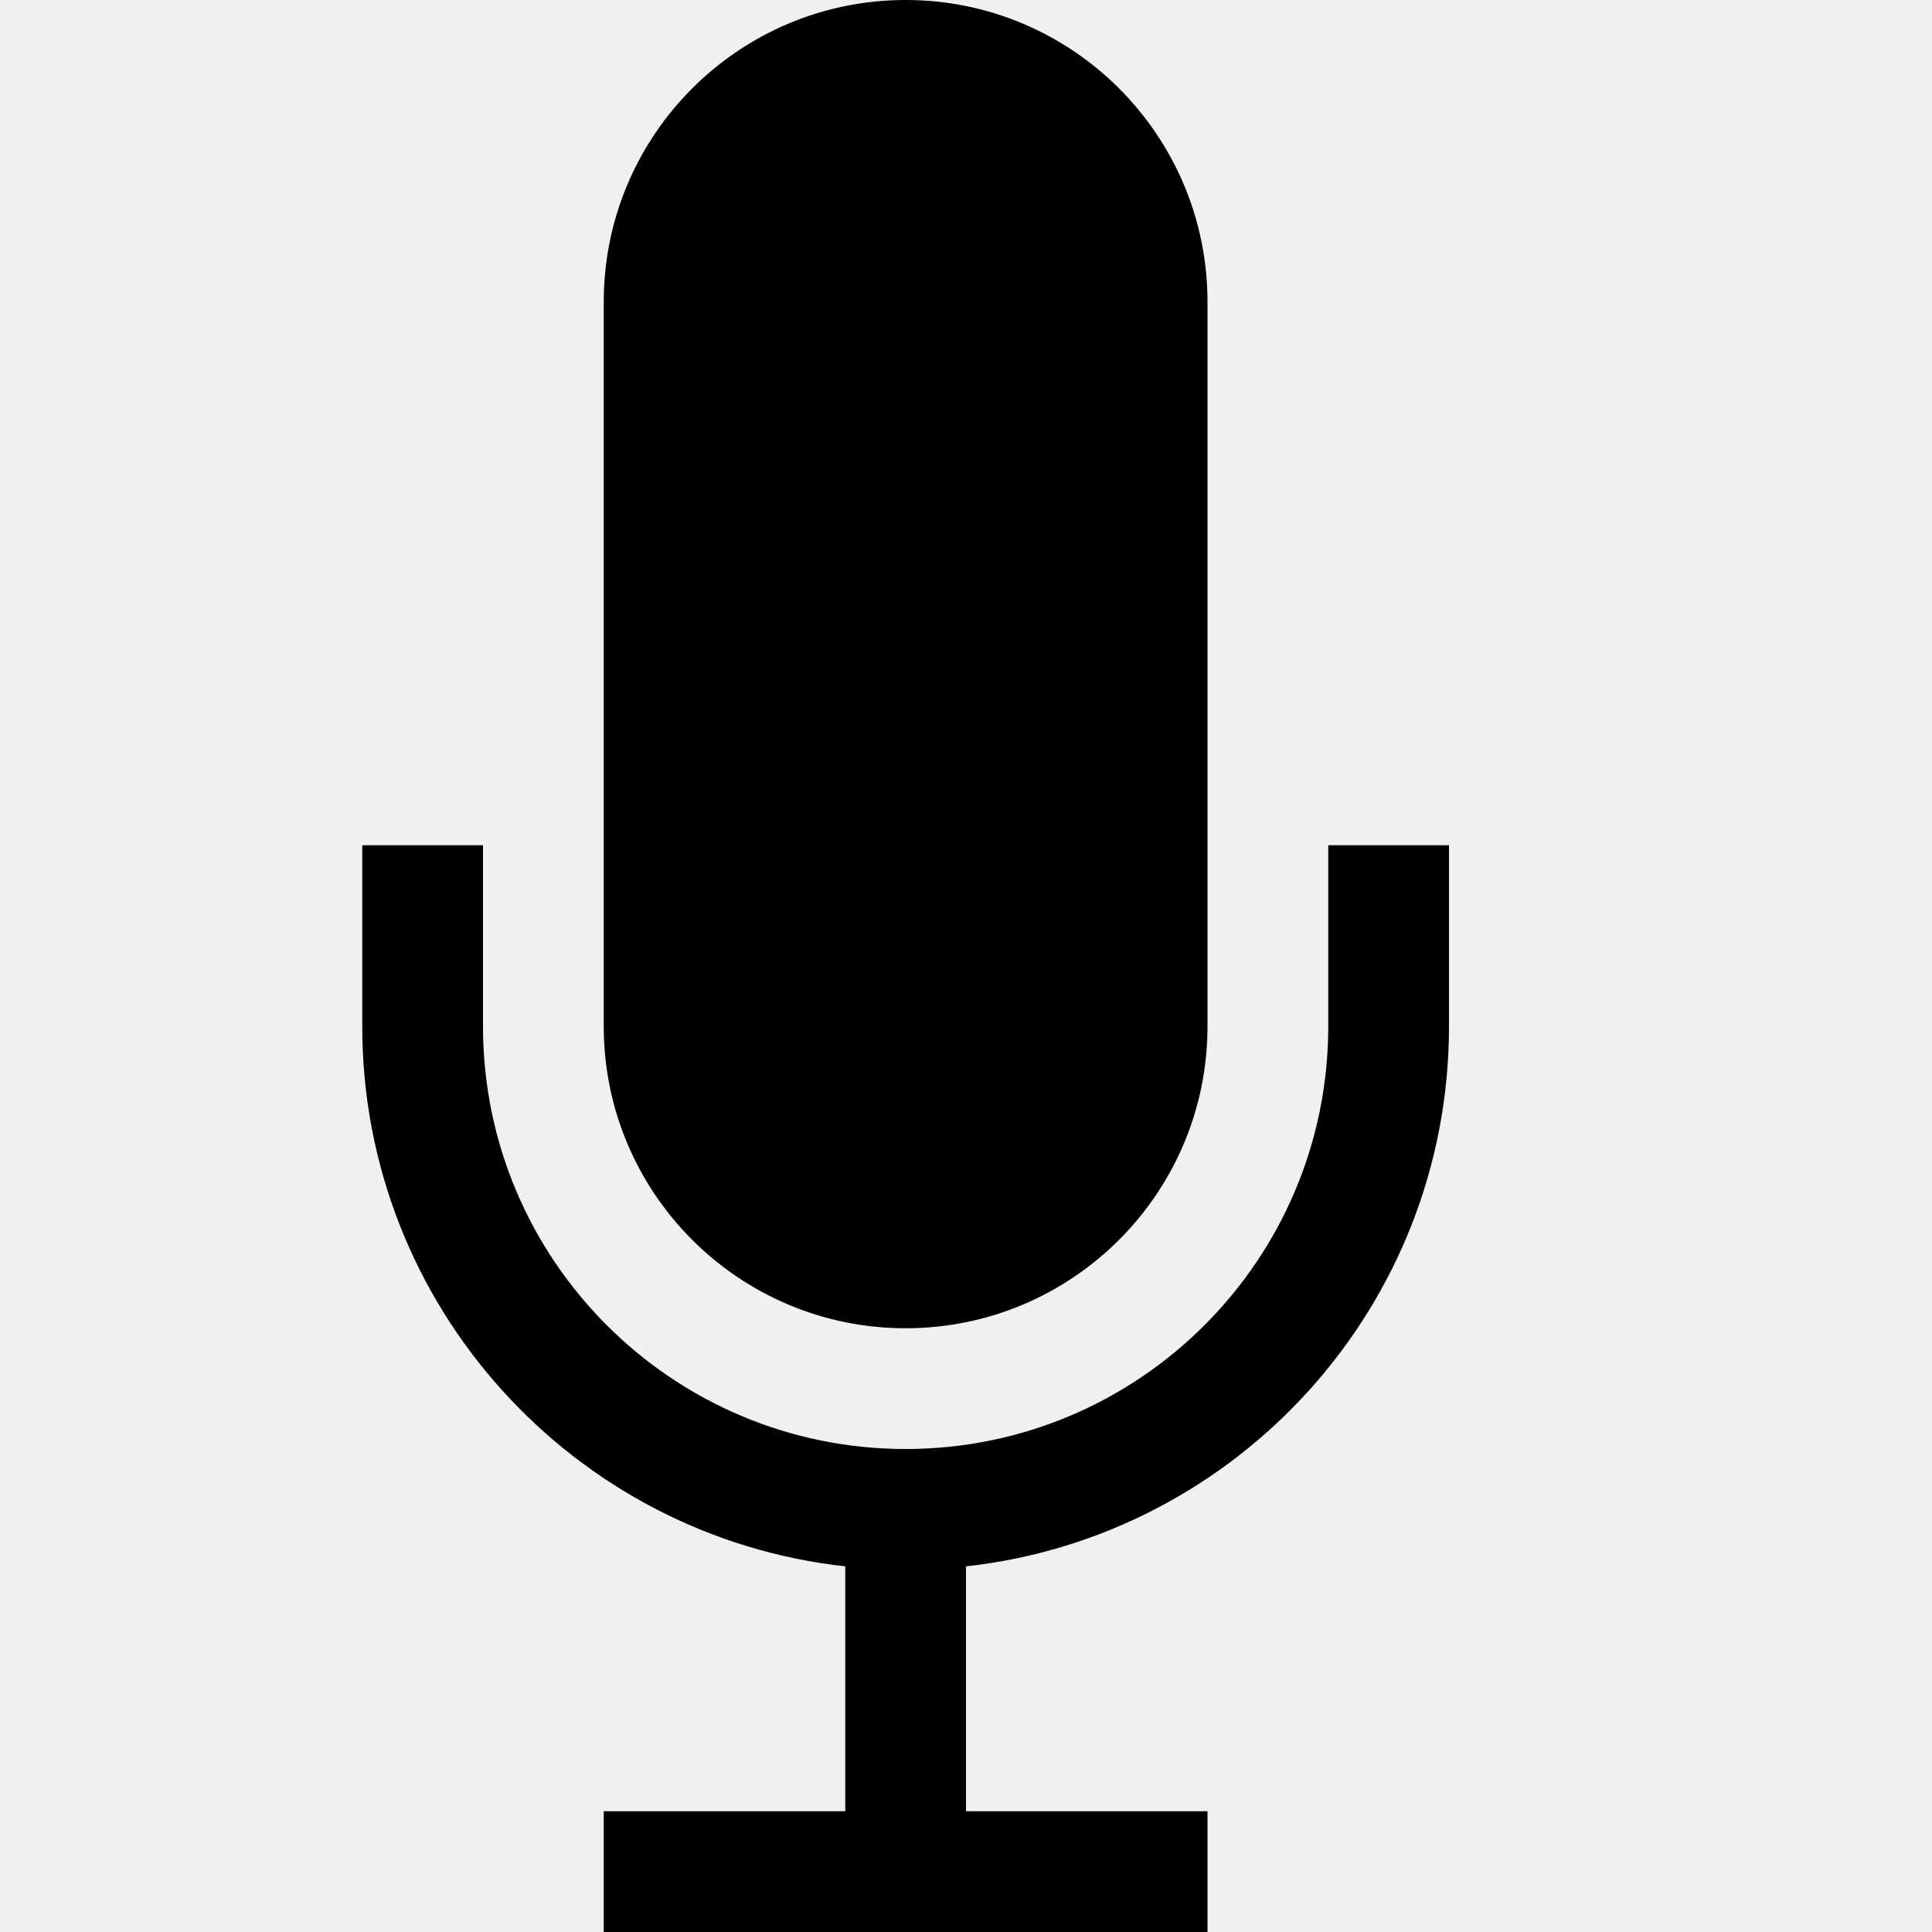
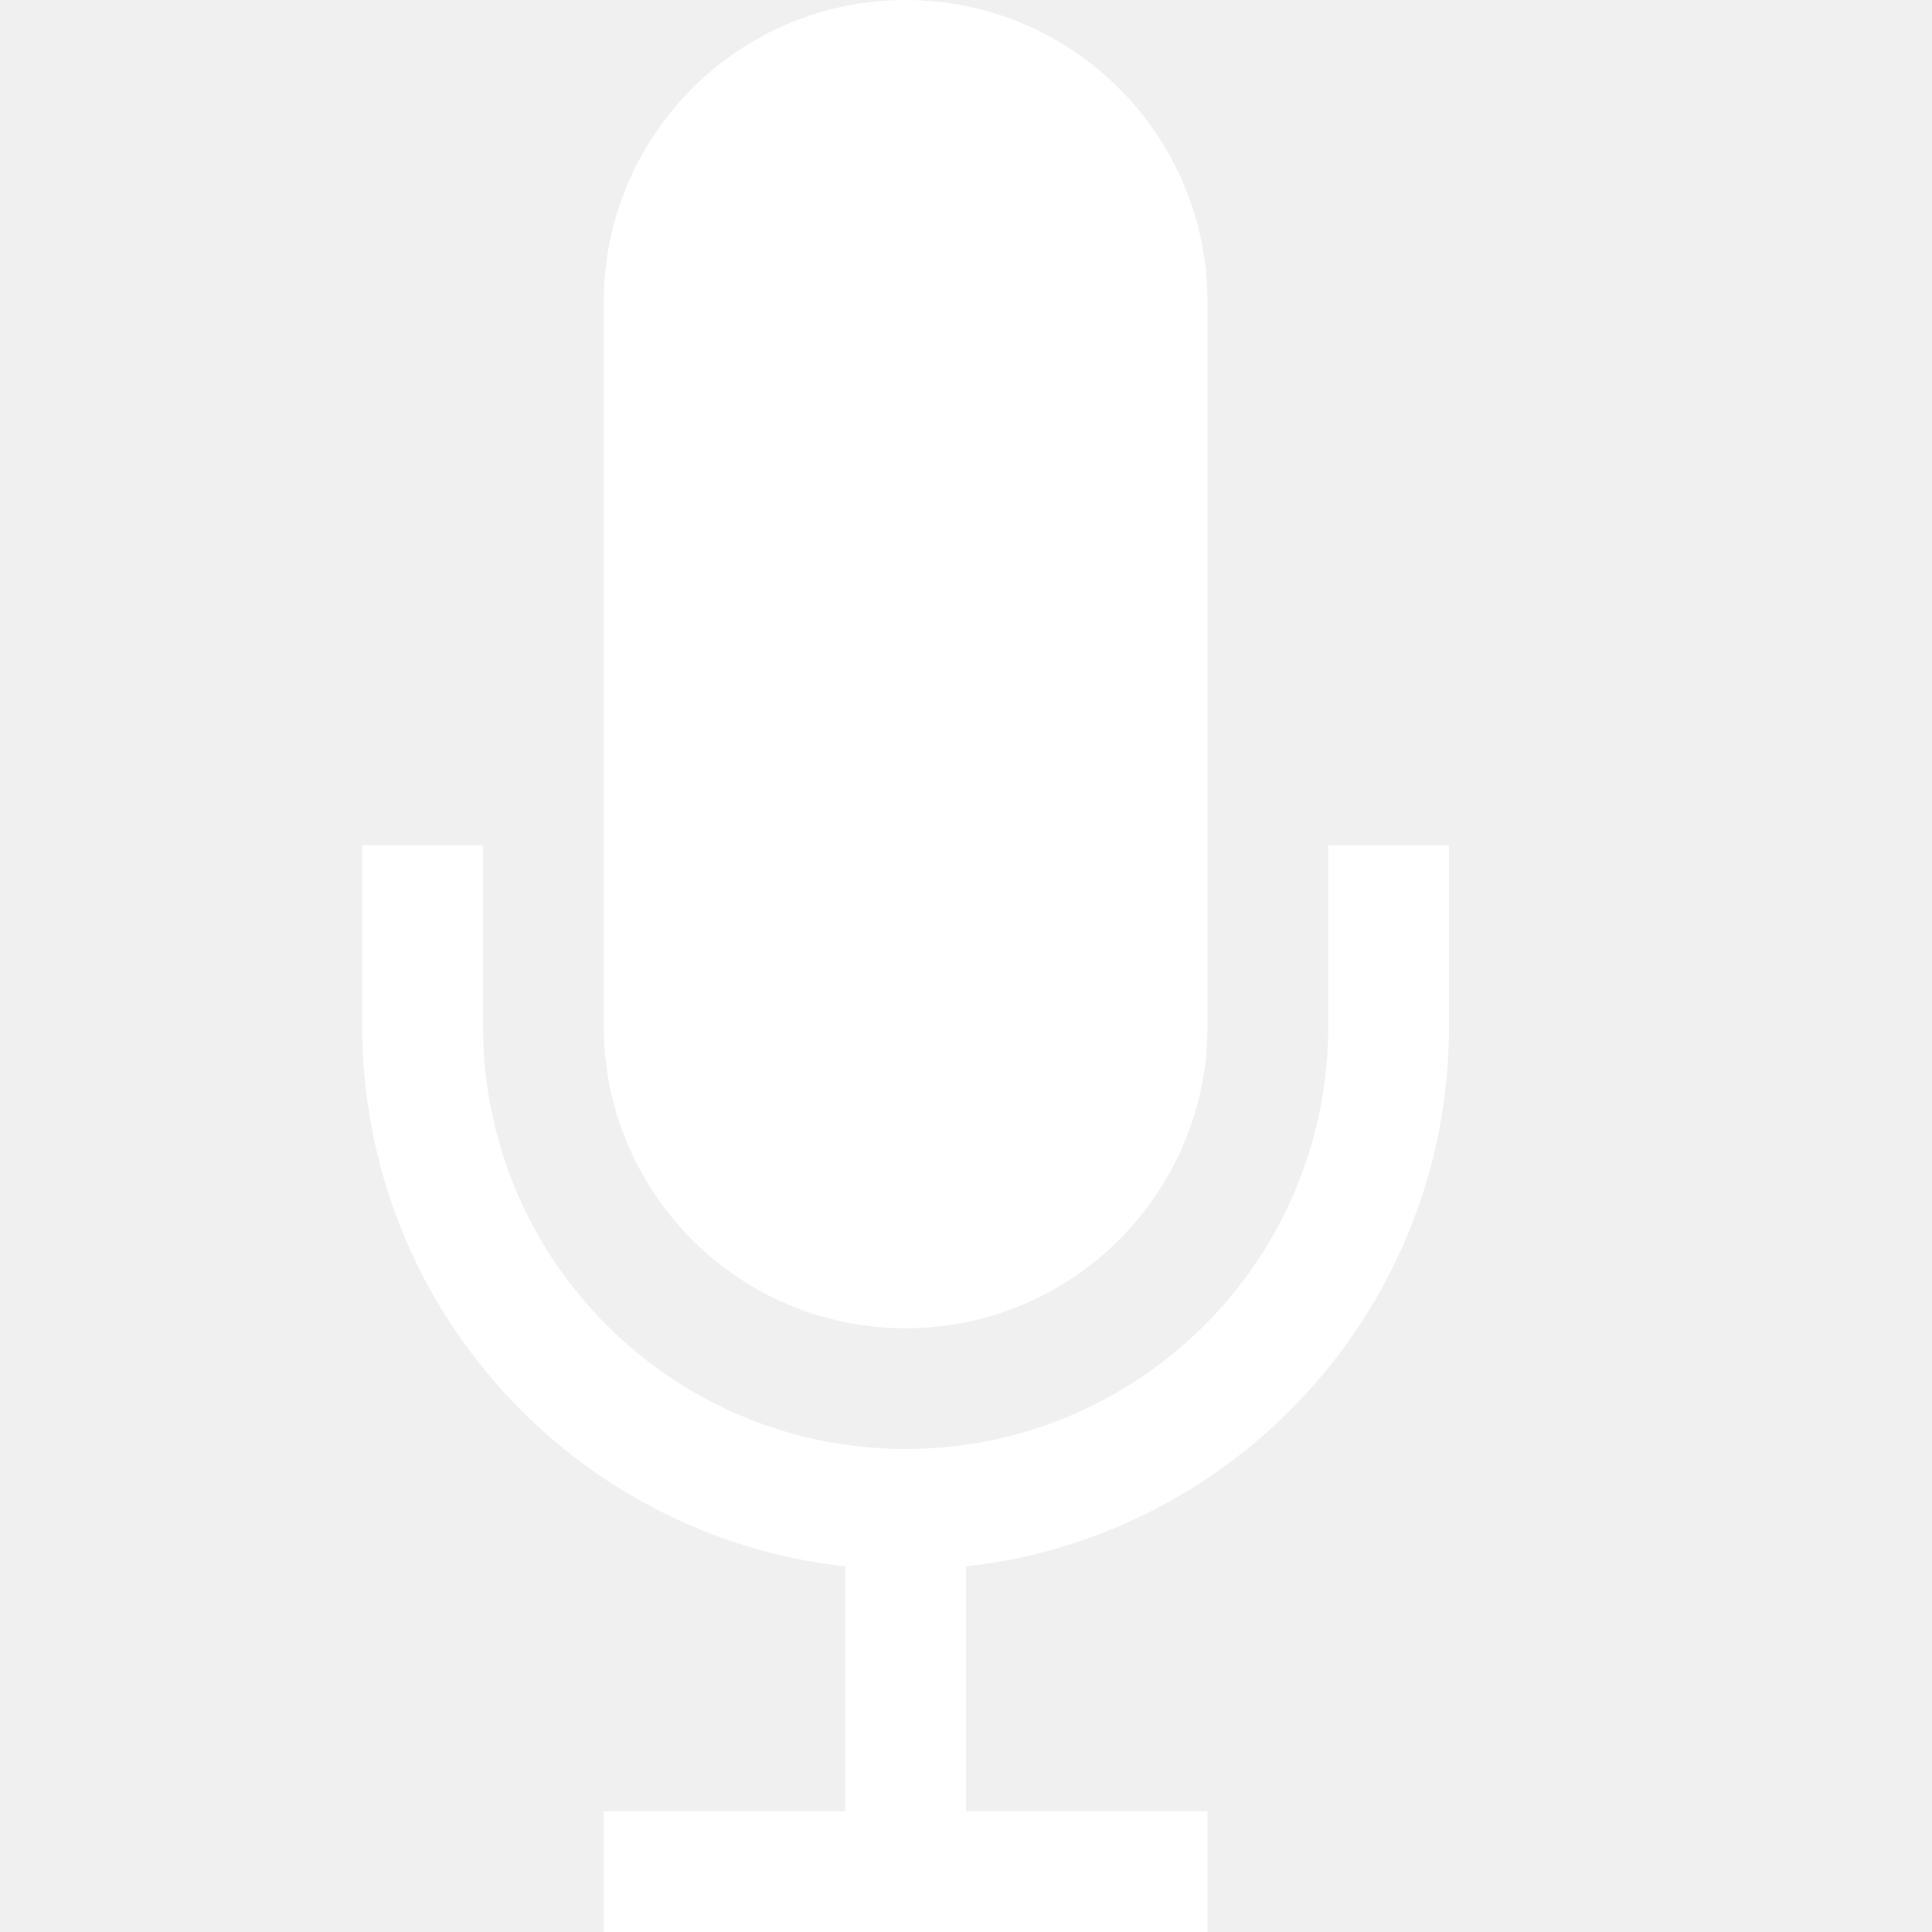
- <svg xmlns="http://www.w3.org/2000/svg" version="1.1" width="32" height="32" viewBox="0 0 32 32">
+ <svg xmlns="http://www.w3.org/2000/svg" version="1.1" width="32" height="32" viewBox="0 0 32 32" fill="#FFF">
  <path d="M15 22c2.761 0 5-2.239 5-5v-12c0-2.761-2.239-5-5-5s-5 2.239-5 5v12c0 2.761 2.239 5 5 5zM22 14v3c0 3.866-3.134 7-7 7s-7-3.134-7-7v-3h-2v3c0 4.632 3.5 8.447 8 8.944v4.056h-4v2h10v-2h-4v-4.056c4.5-0.497 8-4.312 8-8.944v-3h-2z" />
</svg>
